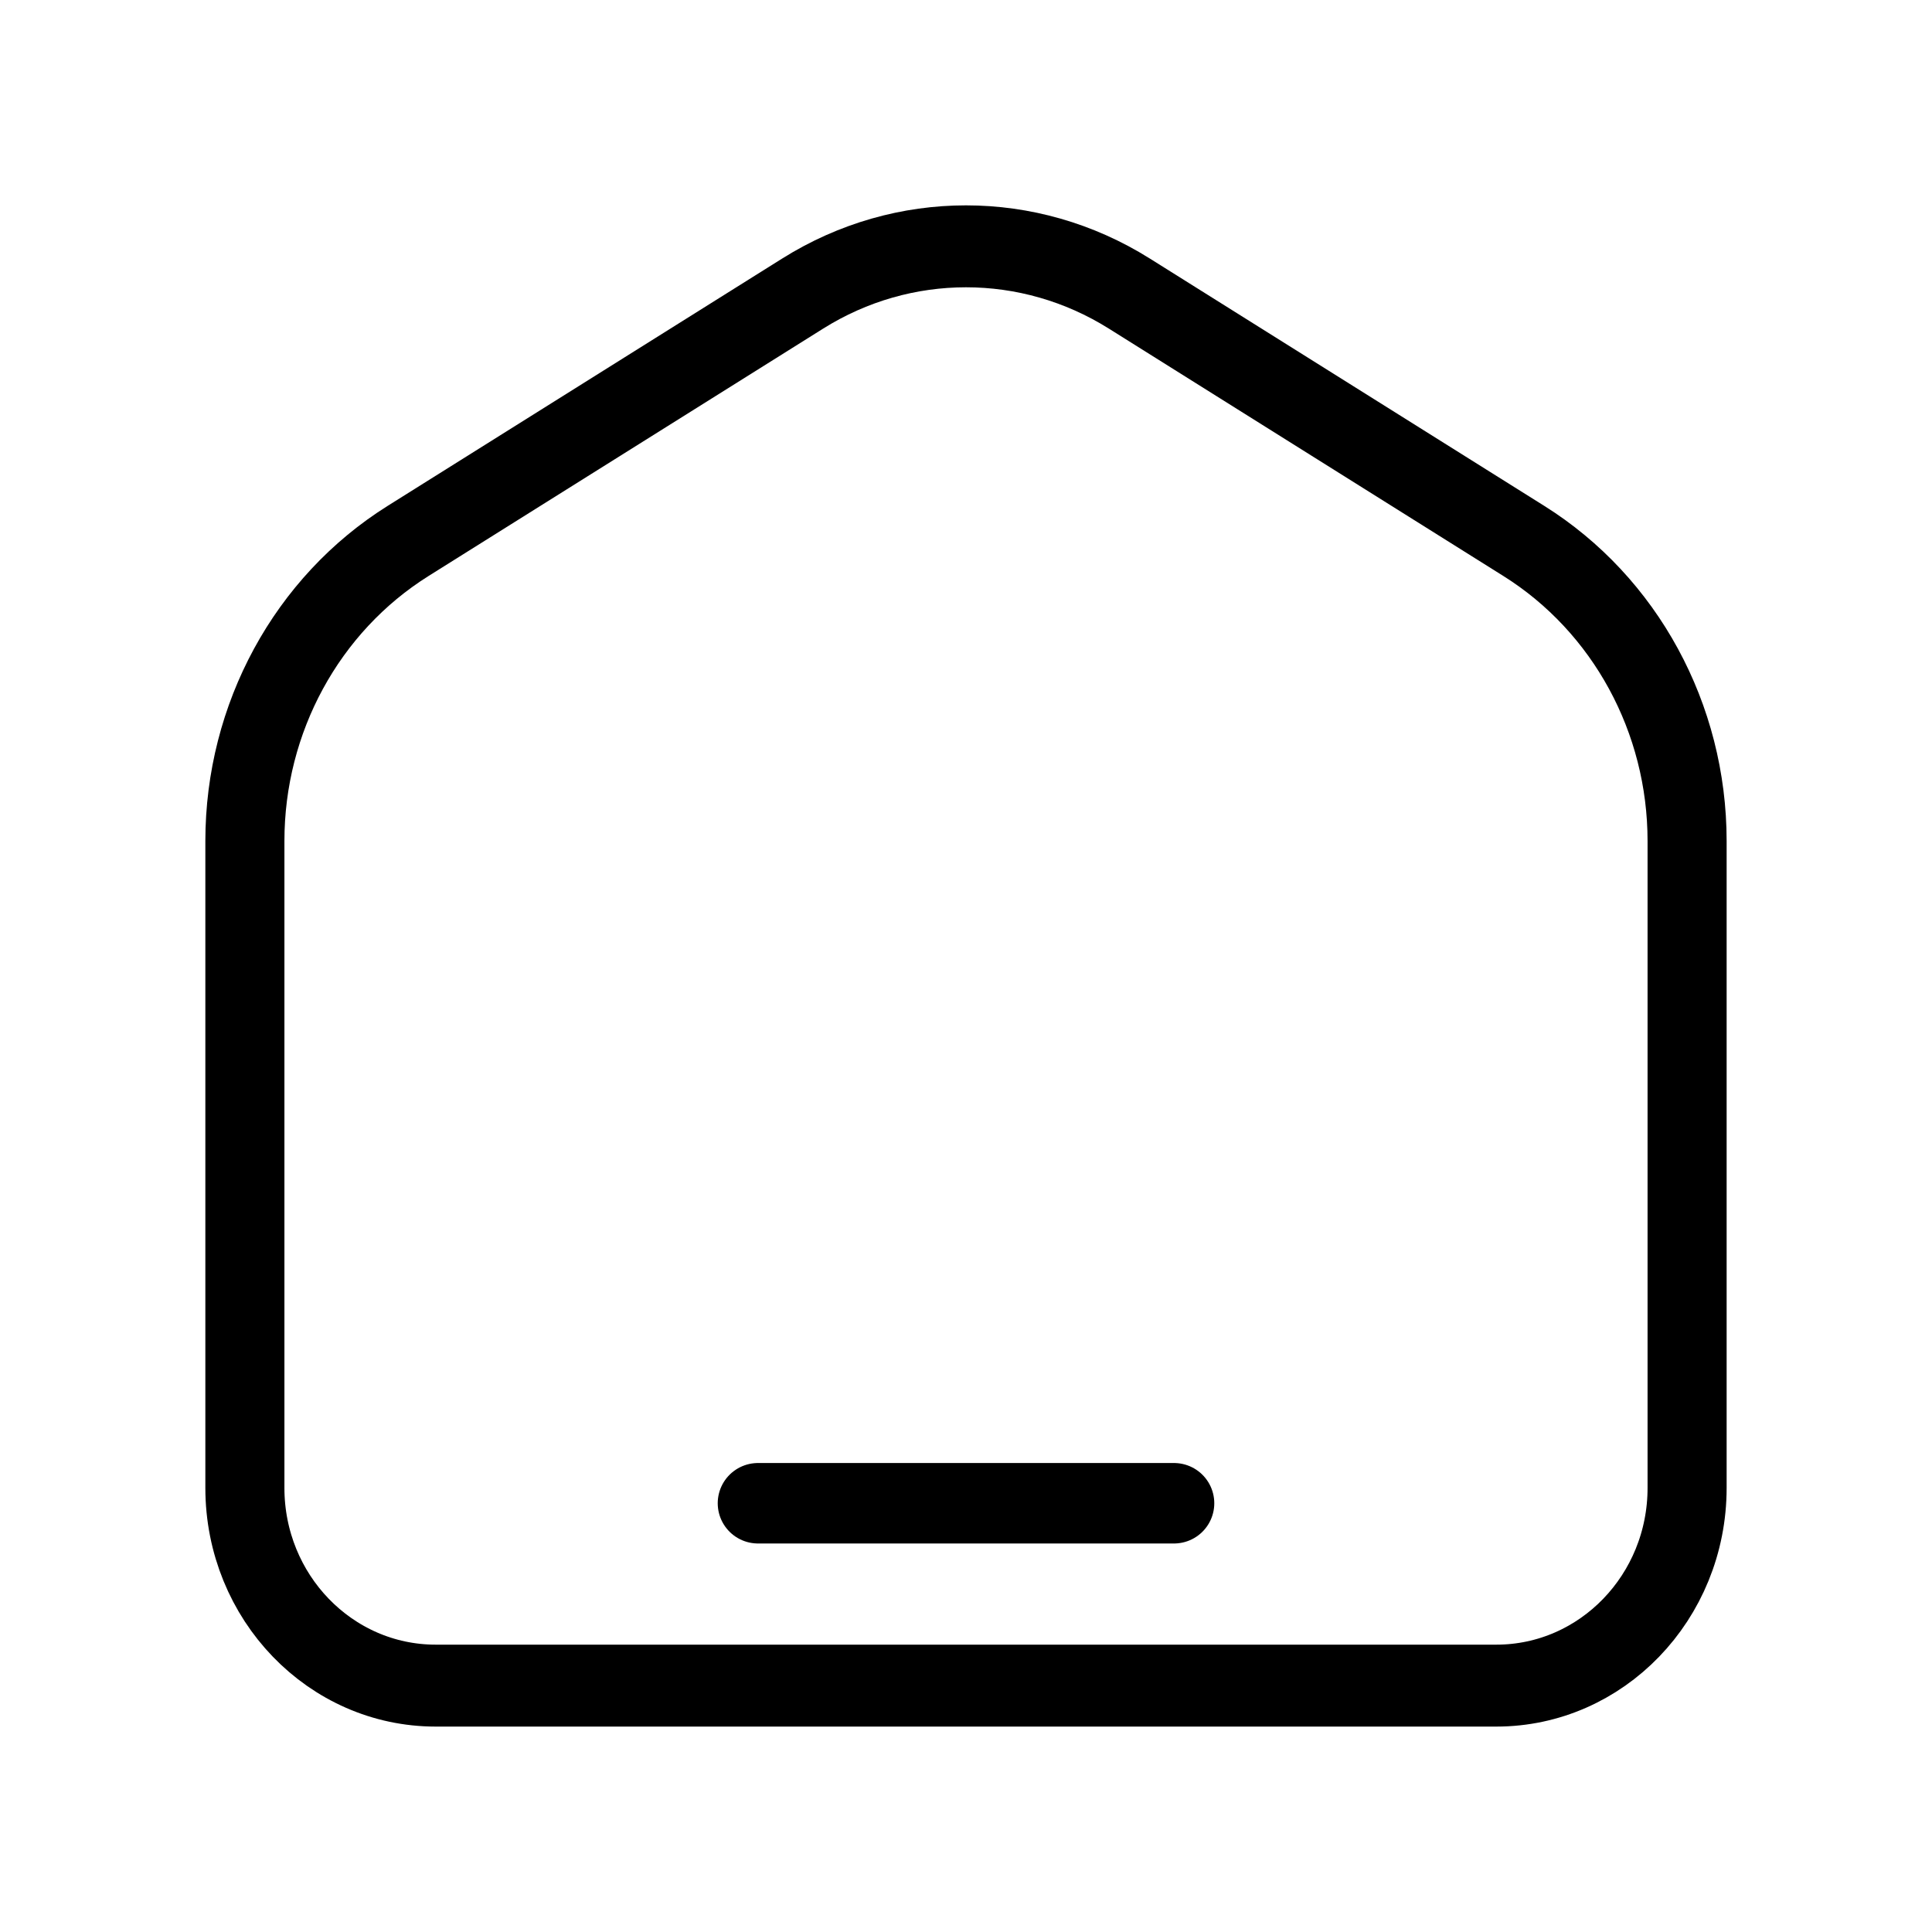
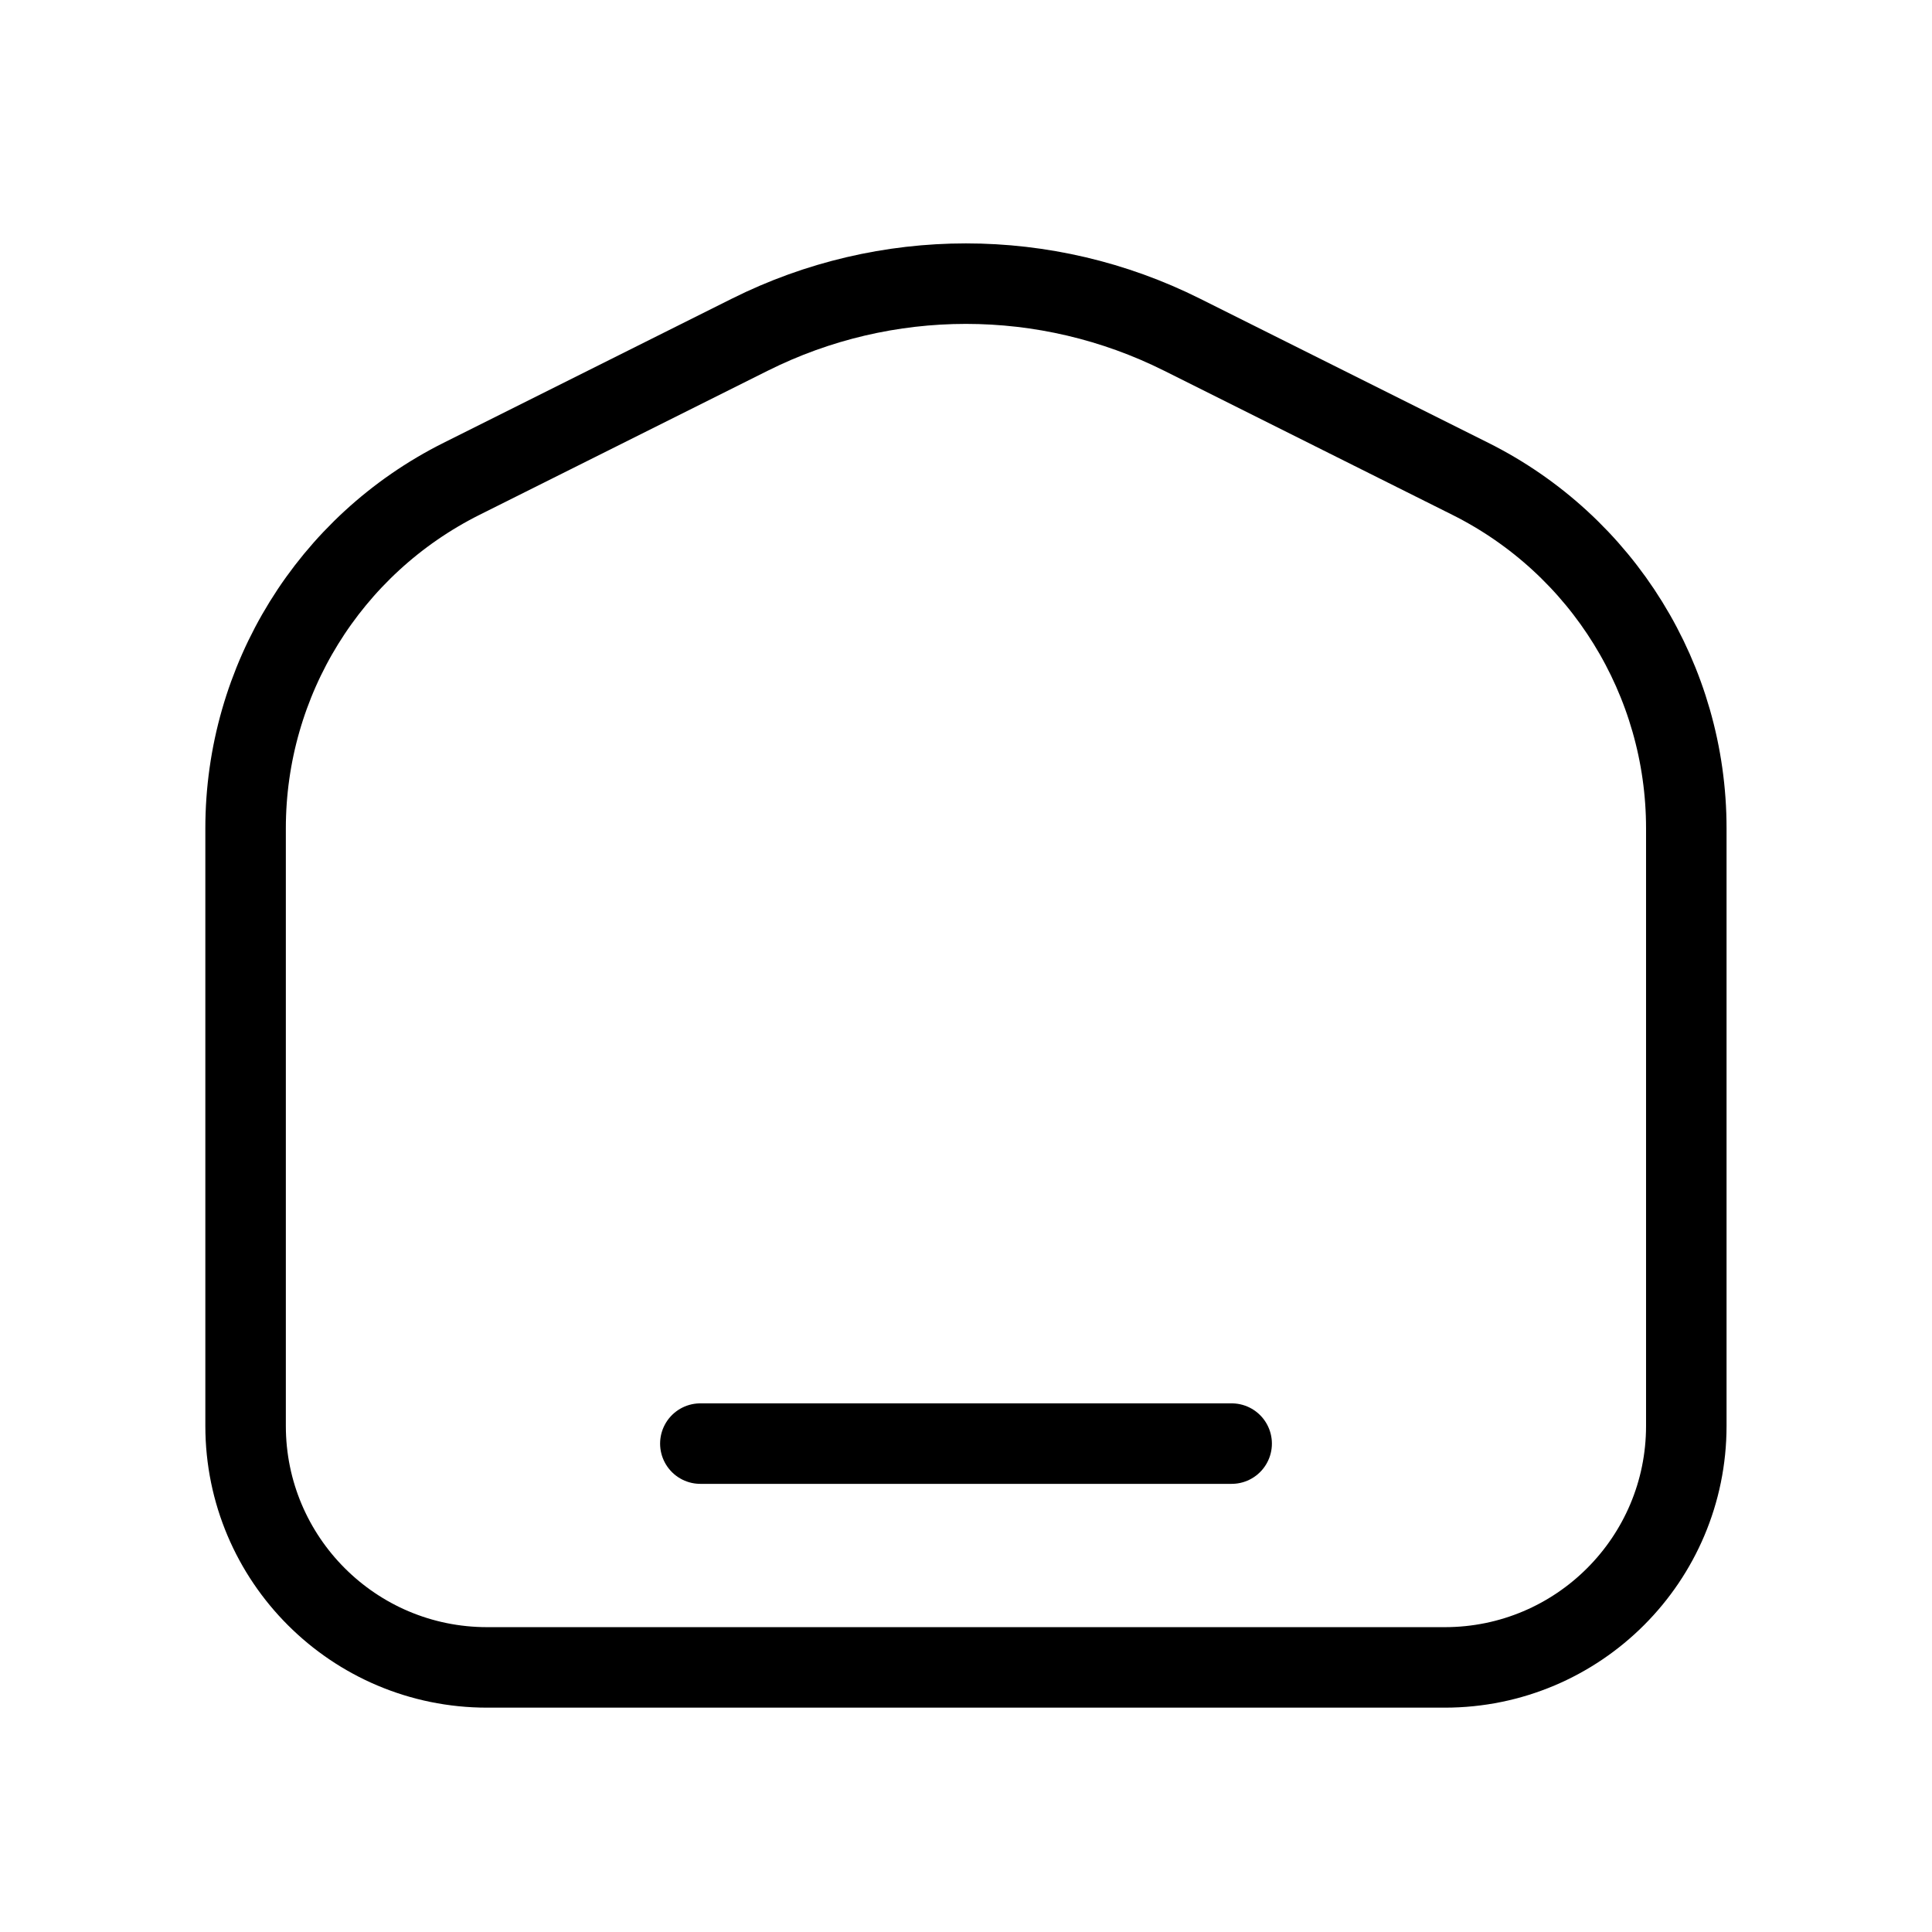
<svg xmlns="http://www.w3.org/2000/svg" width="24" height="24" viewBox="0 0 24 24" fill="none" version="1.1" id="svg1">
  <defs id="defs1">
    </defs>
-   <g id="g3" transform="matrix(0.4866578,0,0,0.486152,-10.43369,9.454994)" style="stroke-width:2.056">
-     <path id="rect2" style="fill:none;stroke:#000000;stroke-width:2.072;stroke-linecap:round;stroke-linejoin:round" d="M 35.955,-8.566 V 7.795 a 5,5 45 0 0 5,5 l 27.795,0 a 5,5 135 0 0 5,-5 V -8.566 a 8.869,8.869 60.588 0 0 -4.278,-7.588 L 59.131,-22.412 a 8.264,8.264 180 0 0 -8.556,0 l -10.342,6.257 a 8.869,8.869 119.412 0 0 -4.278,7.588 z" transform="matrix(0.9740345,0,0,1.010356,-7.330971,10.69551)" />
-     <path style="fill:none;stroke:#000000;stroke-width:2.056;stroke-linecap:round;stroke-linejoin:round" d="M 40.788,18.963 H 51.407" id="path3" />
-   </g>
+   <path id="rect2-0" style="display:none;fill:none;stroke:#000000;stroke-width:2.072;stroke-linecap:round;stroke-linejoin:round;stroke-dasharray:none" d="M 35.955,-8.566 V 7.795 a 5,5 45 0 0 5,5 l 27.795,0 a 5,5 135 0 0 5,-5 V -8.566 a 8.869,8.869 60.588 0 0 -4.278,-7.588 L 59.131,-22.412 a 8.264,8.264 180 0 0 -8.556,0 l -10.342,6.257 a 8.869,8.869 119.412 0 0 -4.278,7.588 z" transform="matrix(0.4740215,0,0,0.4911867,-37.78595,50.86222)" />
+   <path style="display:none;fill:none;stroke:#000000;stroke-width:1;stroke-linecap:round;stroke-linejoin:round" d="m -14.369,54.882 h 5.168" id="path3-2" />
+   <path id="rect1" style="stroke:#000000;stroke-width:1;stroke-linecap:round;stroke-linejoin:round;stroke-miterlimit:79.1;paint-order:stroke fill markers" d="m 39.244,5.533 3.582,1.791 a 4.854,4.854 58.283 0 1 2.683,4.342 v 1.474 5.949 a 3,3 135 0 1 -3,3 H 30.612 a 3,3 45 0 1 -3,-3 v -5.949 -1.474 a 4.854,4.854 121.717 0 1 2.683,-4.342 l 3.582,-1.791 a 6,6 0 0 1 5.367,0 z" transform="translate(-24.56116,-1.375913)" />
+   <path style="fill:none;stroke:#000000;stroke-width:1;stroke-linecap:round;stroke-linejoin:round;stroke-miterlimit:79.1;stroke-dasharray:none;paint-order:stroke fill markers" d="M 15.3,17.933 H 8.7" id="path4" />
</svg>
